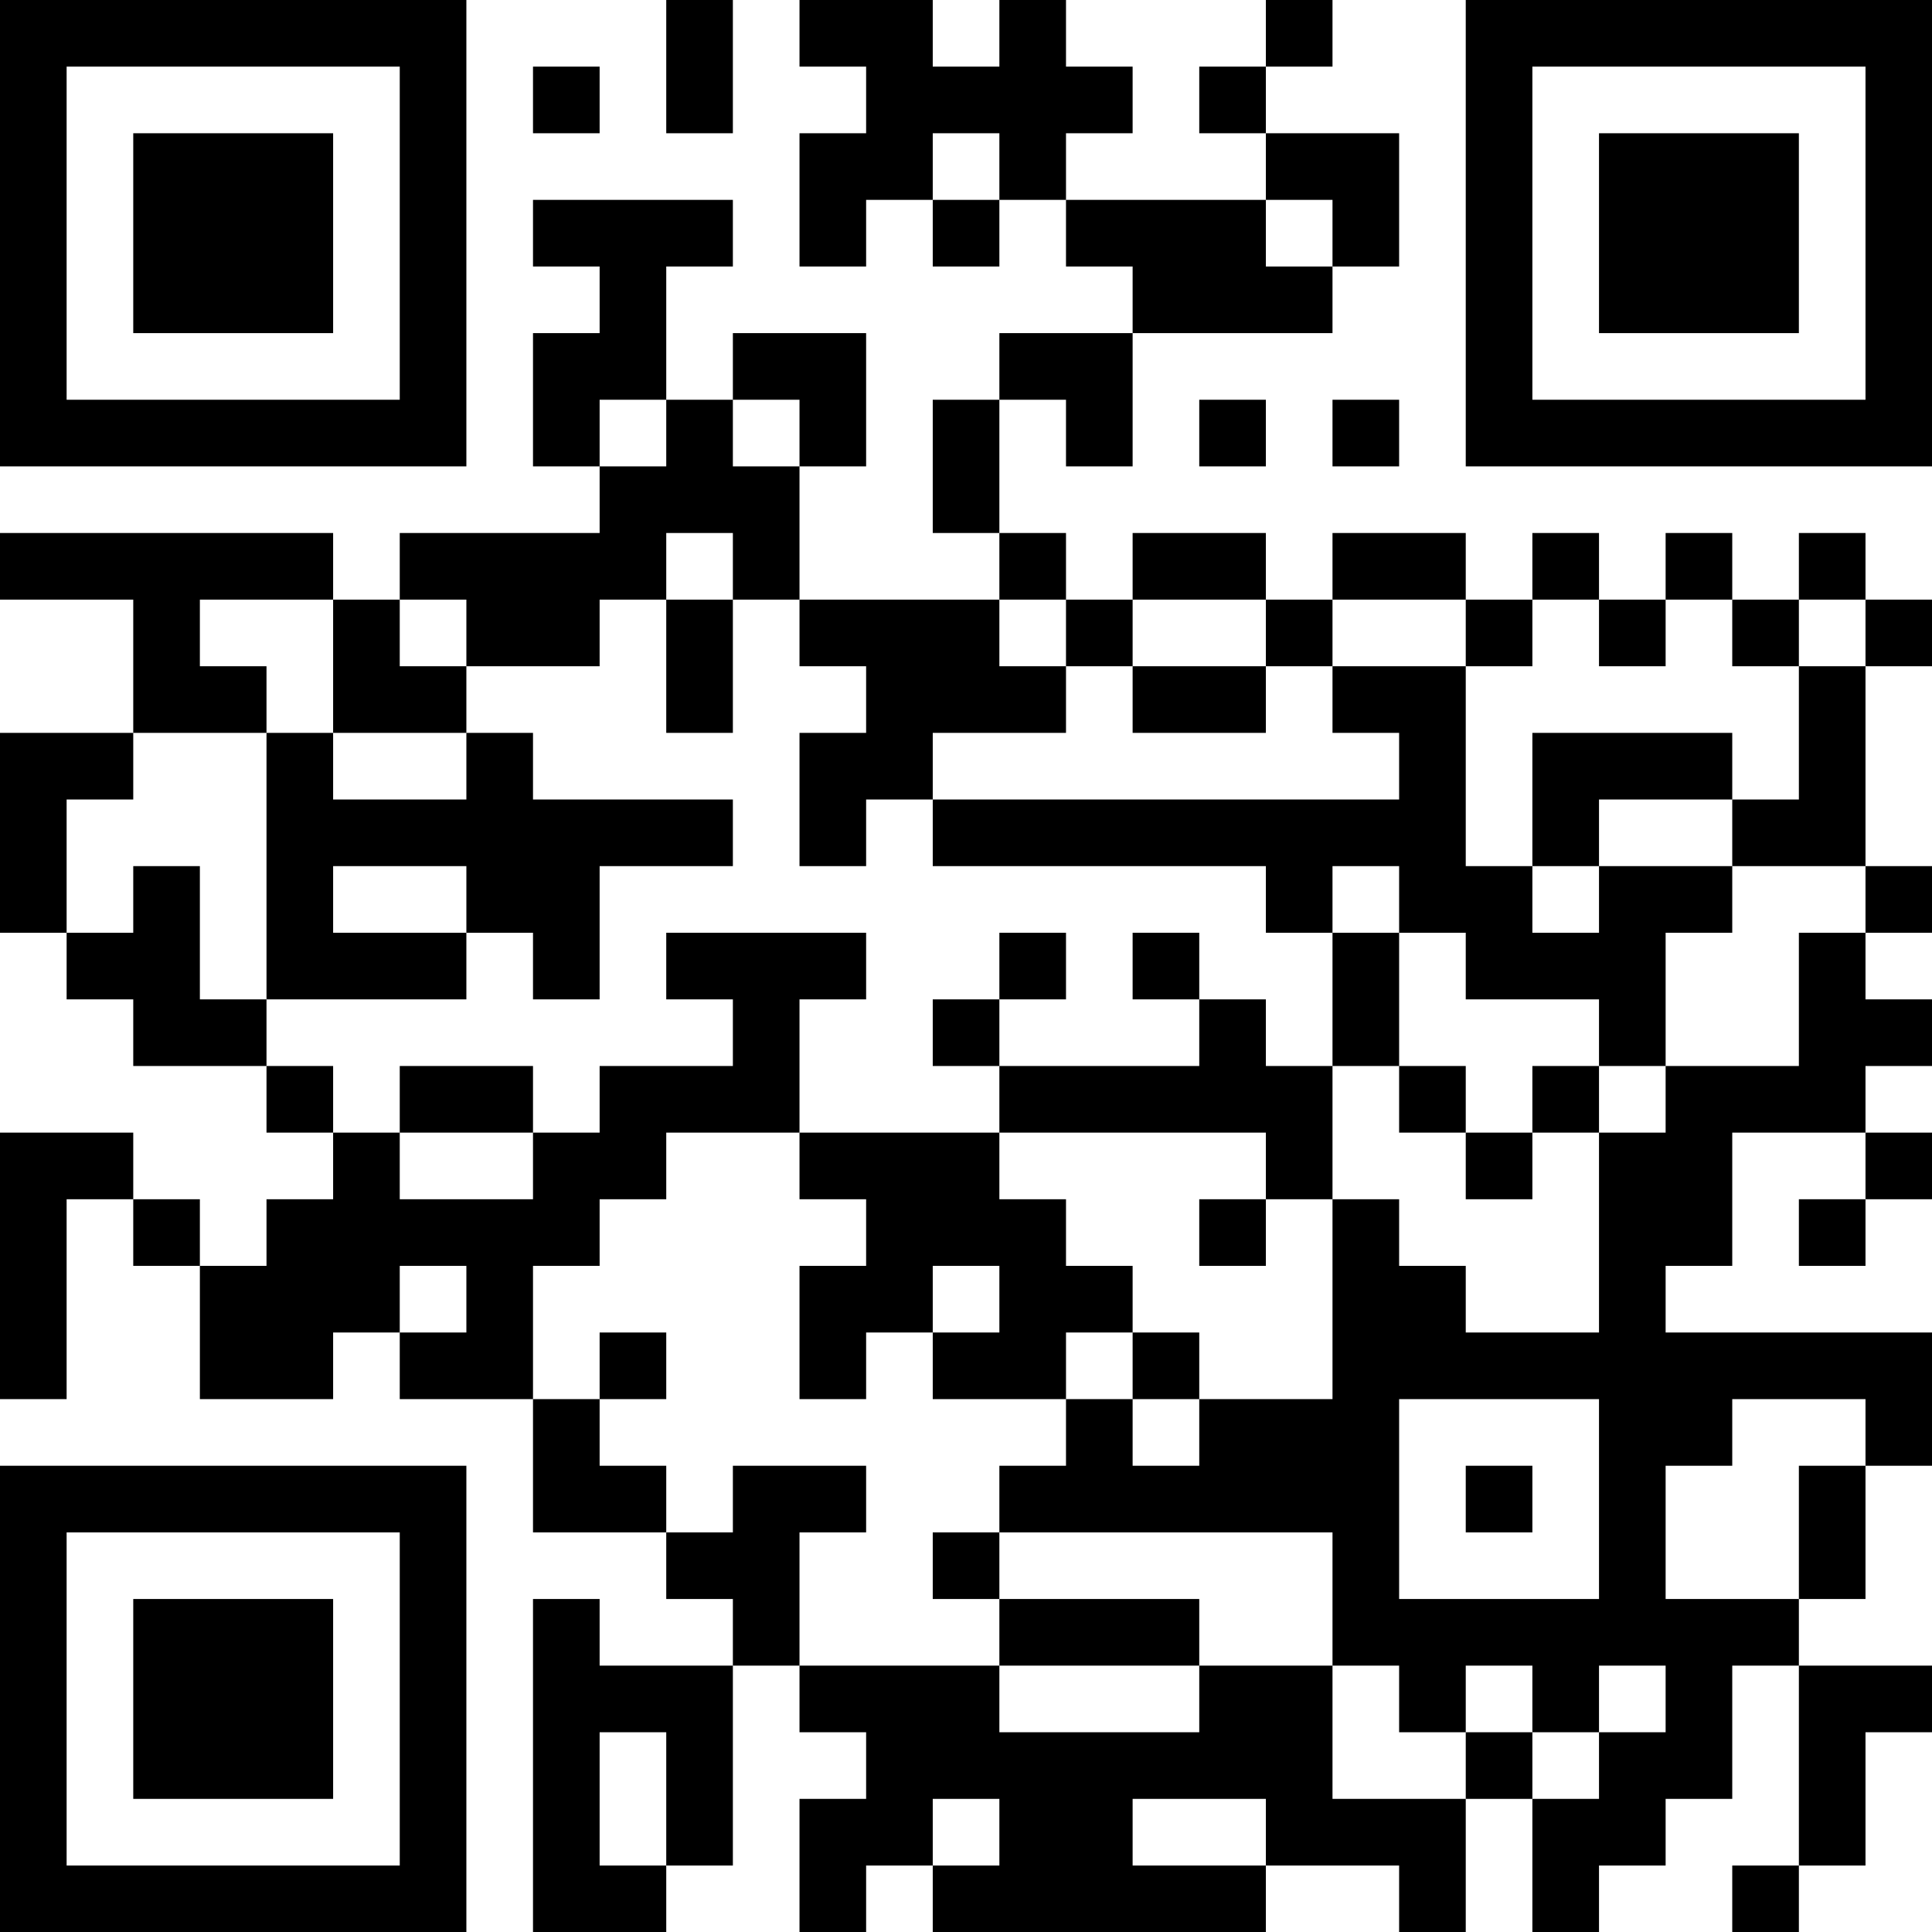
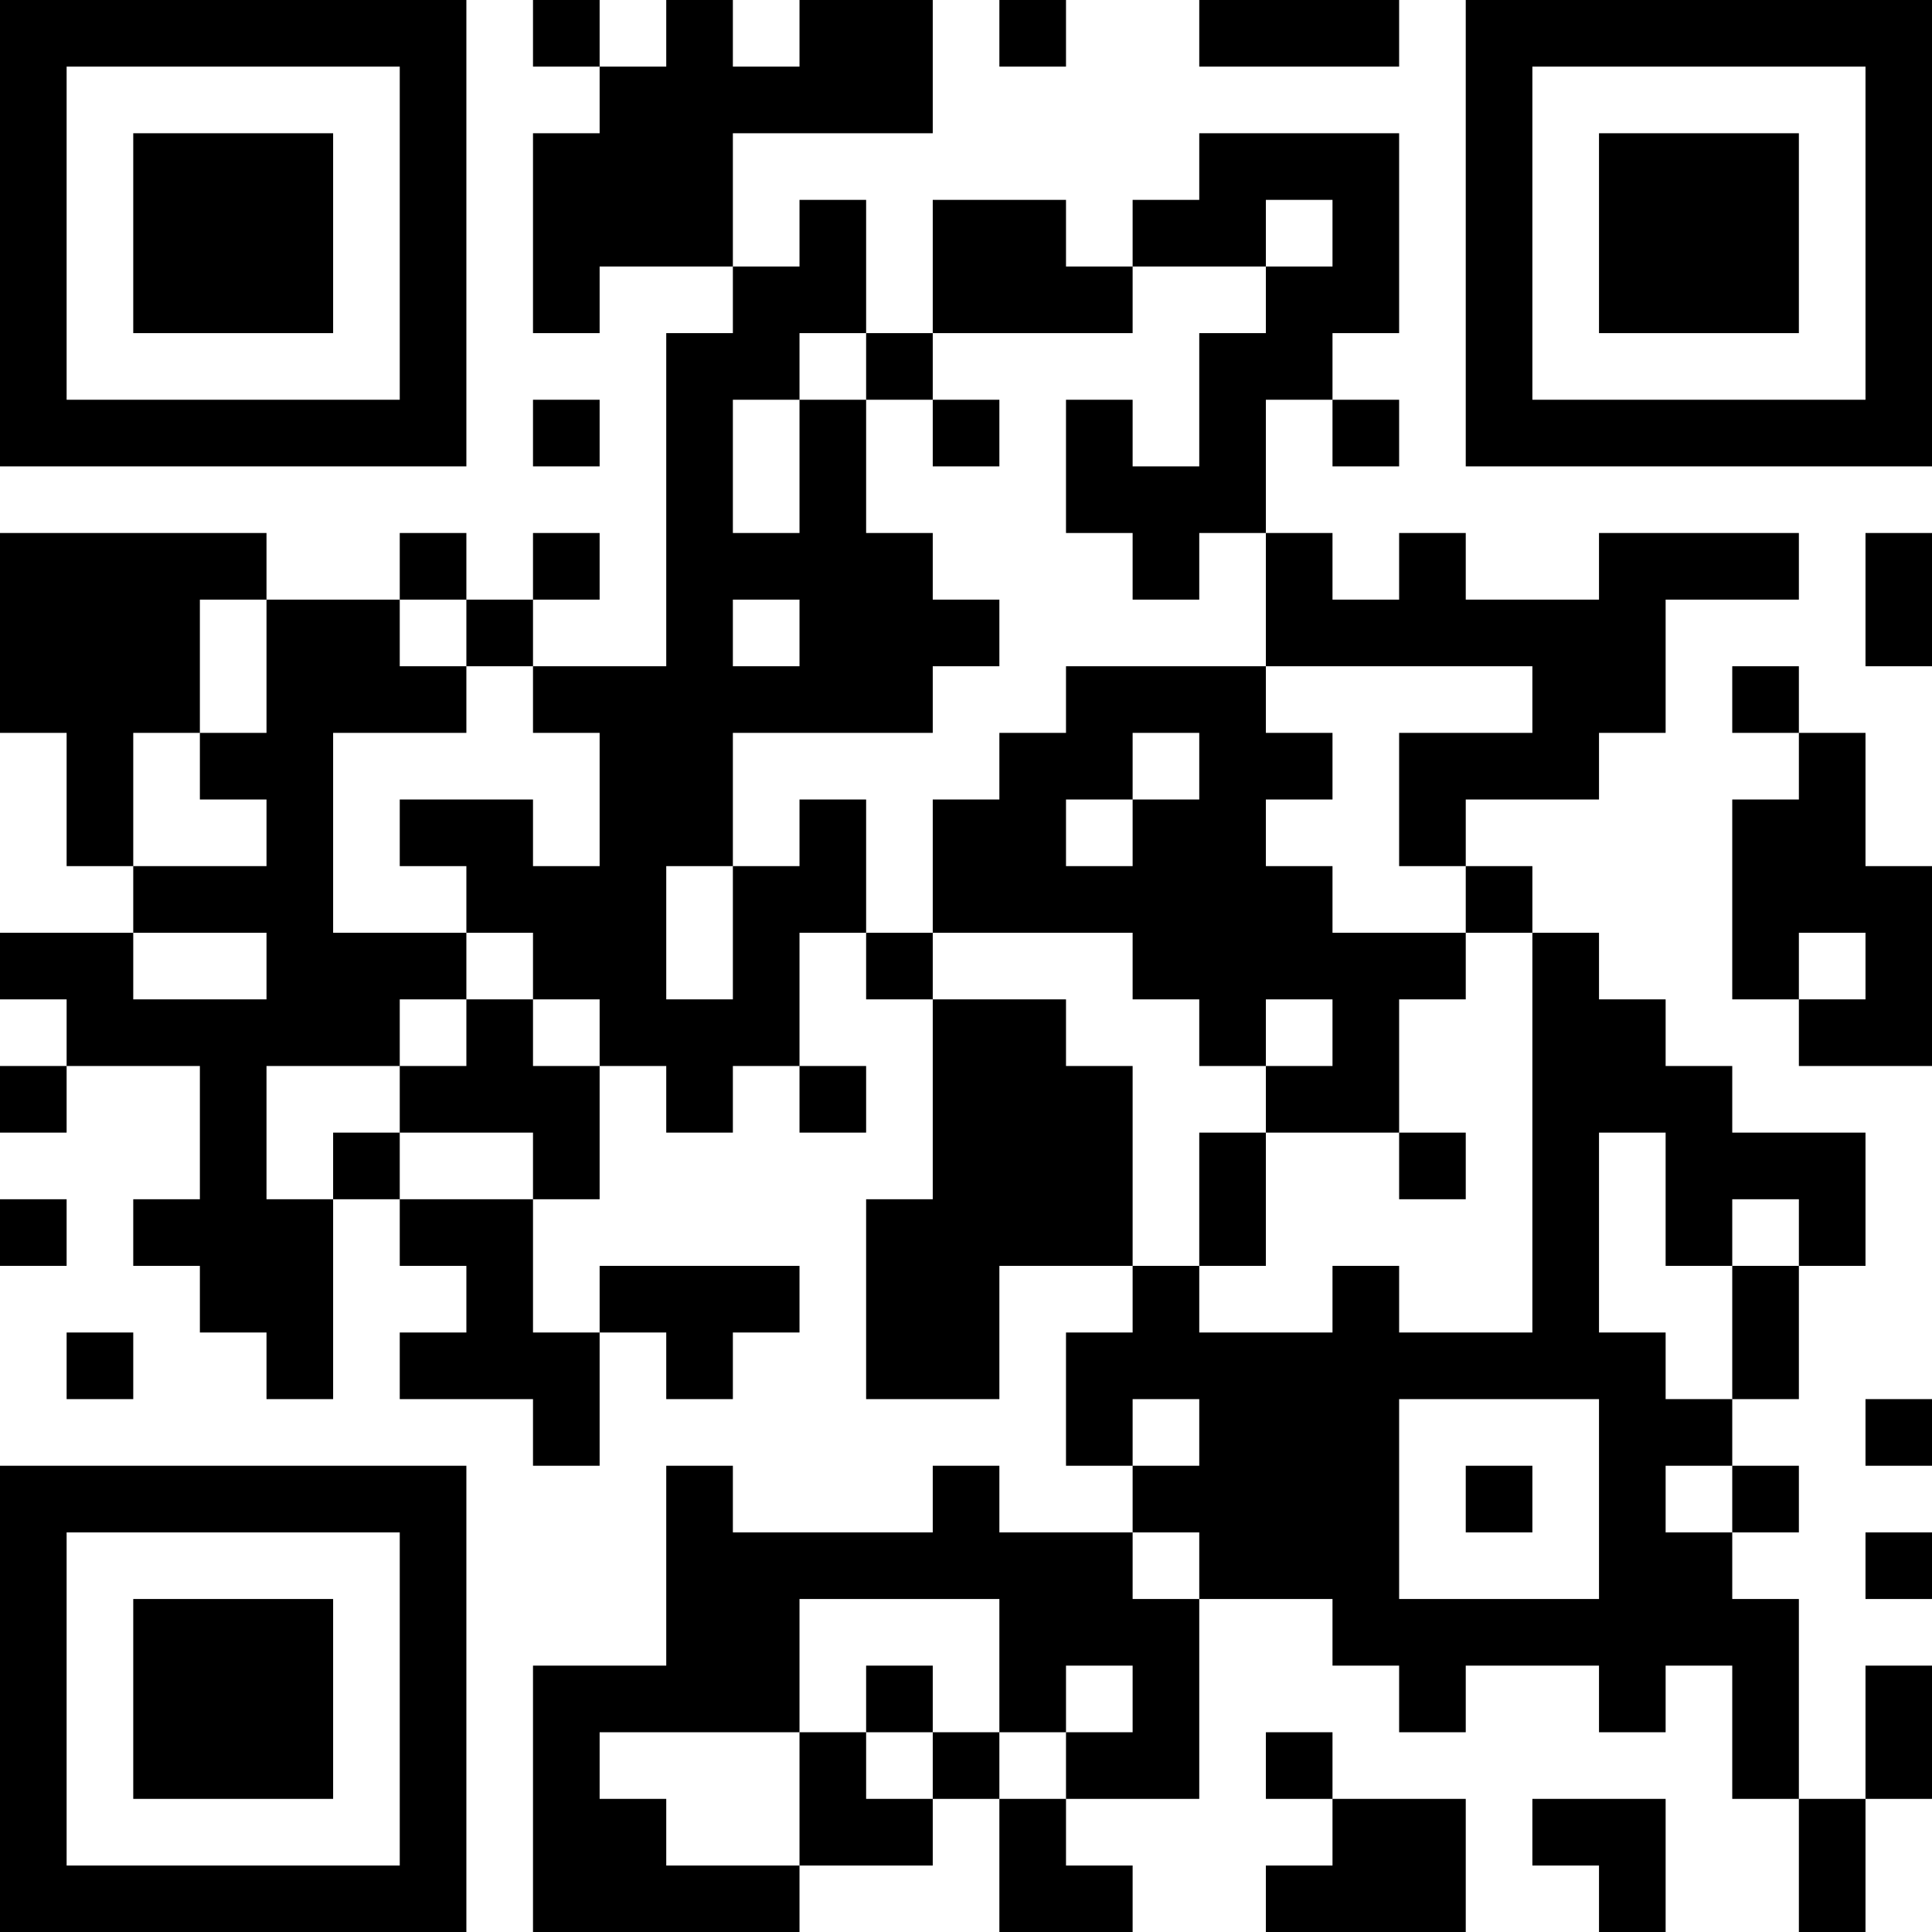
<svg xmlns="http://www.w3.org/2000/svg" version="1.1" width="200" height="200" viewBox="0 0 200 200">
  <rect x="0" y="0" width="200" height="200" fill="#ffffff" />
  <g transform="scale(6.897)">
    <g transform="translate(0,0)">
-       <path fill-rule="evenodd" d="M10 0L10 2L11 2L11 0ZM12 0L12 1L13 1L13 2L12 2L12 4L13 4L13 3L14 3L14 4L15 4L15 3L16 3L16 4L17 4L17 5L15 5L15 6L14 6L14 8L15 8L15 9L12 9L12 7L13 7L13 5L11 5L11 6L10 6L10 4L11 4L11 3L8 3L8 4L9 4L9 5L8 5L8 7L9 7L9 8L6 8L6 9L5 9L5 8L0 8L0 9L2 9L2 11L0 11L0 14L1 14L1 15L2 15L2 16L4 16L4 17L5 17L5 18L4 18L4 19L3 19L3 18L2 18L2 17L0 17L0 21L1 21L1 18L2 18L2 19L3 19L3 21L5 21L5 20L6 20L6 21L8 21L8 23L10 23L10 24L11 24L11 25L9 25L9 24L8 24L8 29L10 29L10 28L11 28L11 25L12 25L12 26L13 26L13 27L12 27L12 29L13 29L13 28L14 28L14 29L19 29L19 28L21 28L21 29L22 29L22 27L23 27L23 29L24 29L24 28L25 28L25 27L26 27L26 25L27 25L27 28L26 28L26 29L27 29L27 28L28 28L28 26L29 26L29 25L27 25L27 24L28 24L28 22L29 22L29 20L25 20L25 19L26 19L26 17L28 17L28 18L27 18L27 19L28 19L28 18L29 18L29 17L28 17L28 16L29 16L29 15L28 15L28 14L29 14L29 13L28 13L28 10L29 10L29 9L28 9L28 8L27 8L27 9L26 9L26 8L25 8L25 9L24 9L24 8L23 8L23 9L22 9L22 8L20 8L20 9L19 9L19 8L17 8L17 9L16 9L16 8L15 8L15 6L16 6L16 7L17 7L17 5L20 5L20 4L21 4L21 2L19 2L19 1L20 1L20 0L19 0L19 1L18 1L18 2L19 2L19 3L16 3L16 2L17 2L17 1L16 1L16 0L15 0L15 1L14 1L14 0ZM8 1L8 2L9 2L9 1ZM14 2L14 3L15 3L15 2ZM19 3L19 4L20 4L20 3ZM9 6L9 7L10 7L10 6ZM11 6L11 7L12 7L12 6ZM18 6L18 7L19 7L19 6ZM20 6L20 7L21 7L21 6ZM10 8L10 9L9 9L9 10L7 10L7 9L6 9L6 10L7 10L7 11L5 11L5 9L3 9L3 10L4 10L4 11L2 11L2 12L1 12L1 14L2 14L2 13L3 13L3 15L4 15L4 16L5 16L5 17L6 17L6 18L8 18L8 17L9 17L9 16L11 16L11 15L10 15L10 14L13 14L13 15L12 15L12 17L10 17L10 18L9 18L9 19L8 19L8 21L9 21L9 22L10 22L10 23L11 23L11 22L13 22L13 23L12 23L12 25L15 25L15 26L18 26L18 25L20 25L20 27L22 27L22 26L23 26L23 27L24 27L24 26L25 26L25 25L24 25L24 26L23 26L23 25L22 25L22 26L21 26L21 25L20 25L20 23L15 23L15 22L16 22L16 21L17 21L17 22L18 22L18 21L20 21L20 18L21 18L21 19L22 19L22 20L24 20L24 17L25 17L25 16L27 16L27 14L28 14L28 13L26 13L26 12L27 12L27 10L28 10L28 9L27 9L27 10L26 10L26 9L25 9L25 10L24 10L24 9L23 9L23 10L22 10L22 9L20 9L20 10L19 10L19 9L17 9L17 10L16 10L16 9L15 9L15 10L16 10L16 11L14 11L14 12L13 12L13 13L12 13L12 11L13 11L13 10L12 10L12 9L11 9L11 8ZM10 9L10 11L11 11L11 9ZM17 10L17 11L19 11L19 10ZM20 10L20 11L21 11L21 12L14 12L14 13L19 13L19 14L20 14L20 16L19 16L19 15L18 15L18 14L17 14L17 15L18 15L18 16L15 16L15 15L16 15L16 14L15 14L15 15L14 15L14 16L15 16L15 17L12 17L12 18L13 18L13 19L12 19L12 21L13 21L13 20L14 20L14 21L16 21L16 20L17 20L17 21L18 21L18 20L17 20L17 19L16 19L16 18L15 18L15 17L19 17L19 18L18 18L18 19L19 19L19 18L20 18L20 16L21 16L21 17L22 17L22 18L23 18L23 17L24 17L24 16L25 16L25 14L26 14L26 13L24 13L24 12L26 12L26 11L23 11L23 13L22 13L22 10ZM4 11L4 15L7 15L7 14L8 14L8 15L9 15L9 13L11 13L11 12L8 12L8 11L7 11L7 12L5 12L5 11ZM5 13L5 14L7 14L7 13ZM20 13L20 14L21 14L21 16L22 16L22 17L23 17L23 16L24 16L24 15L22 15L22 14L21 14L21 13ZM23 13L23 14L24 14L24 13ZM6 16L6 17L8 17L8 16ZM6 19L6 20L7 20L7 19ZM14 19L14 20L15 20L15 19ZM9 20L9 21L10 21L10 20ZM21 21L21 24L24 24L24 21ZM26 21L26 22L25 22L25 24L27 24L27 22L28 22L28 21ZM22 22L22 23L23 23L23 22ZM14 23L14 24L15 24L15 25L18 25L18 24L15 24L15 23ZM9 26L9 28L10 28L10 26ZM14 27L14 28L15 28L15 27ZM17 27L17 28L19 28L19 27ZM0 0L0 7L7 7L7 0ZM1 1L1 6L6 6L6 1ZM2 2L2 5L5 5L5 2ZM22 0L22 7L29 7L29 0ZM23 1L23 6L28 6L28 1ZM24 2L24 5L27 5L27 2ZM0 22L0 29L7 29L7 22ZM1 23L1 28L6 28L6 23ZM2 24L2 27L5 27L5 24Z" fill="#000000" />
+       <path fill-rule="evenodd" d="M8 0L8 1L9 1L9 2L8 2L8 5L9 5L9 4L11 4L11 5L10 5L10 10L8 10L8 9L9 9L9 8L8 8L8 9L7 9L7 8L6 8L6 9L4 9L4 8L0 8L0 11L1 11L1 13L2 13L2 14L0 14L0 15L1 15L1 16L0 16L0 17L1 17L1 16L3 16L3 18L2 18L2 19L3 19L3 20L4 20L4 21L5 21L5 18L6 18L6 19L7 19L7 20L6 20L6 21L8 21L8 22L9 22L9 20L10 20L10 21L11 21L11 20L12 20L12 19L9 19L9 20L8 20L8 18L9 18L9 16L10 16L10 17L11 17L11 16L12 16L12 17L13 17L13 16L12 16L12 14L13 14L13 15L14 15L14 18L13 18L13 21L15 21L15 19L17 19L17 20L16 20L16 22L17 22L17 23L15 23L15 22L14 22L14 23L11 23L11 22L10 22L10 25L8 25L8 29L12 29L12 28L14 28L14 27L15 27L15 29L17 29L17 28L16 28L16 27L18 27L18 24L20 24L20 25L21 25L21 26L22 26L22 25L24 25L24 26L25 26L25 25L26 25L26 27L27 27L27 29L28 29L28 27L29 27L29 25L28 25L28 27L27 27L27 24L26 24L26 23L27 23L27 22L26 22L26 21L27 21L27 19L28 19L28 17L26 17L26 16L25 16L25 15L24 15L24 14L23 14L23 13L22 13L22 12L24 12L24 11L25 11L25 9L27 9L27 8L24 8L24 9L22 9L22 8L21 8L21 9L20 9L20 8L19 8L19 6L20 6L20 7L21 7L21 6L20 6L20 5L21 5L21 2L18 2L18 3L17 3L17 4L16 4L16 3L14 3L14 5L13 5L13 3L12 3L12 4L11 4L11 2L14 2L14 0L12 0L12 1L11 1L11 0L10 0L10 1L9 1L9 0ZM15 0L15 1L16 1L16 0ZM18 0L18 1L21 1L21 0ZM19 3L19 4L17 4L17 5L14 5L14 6L13 6L13 5L12 5L12 6L11 6L11 8L12 8L12 6L13 6L13 8L14 8L14 9L15 9L15 10L14 10L14 11L11 11L11 13L10 13L10 15L11 15L11 13L12 13L12 12L13 12L13 14L14 14L14 15L16 15L16 16L17 16L17 19L18 19L18 20L20 20L20 19L21 19L21 20L23 20L23 14L22 14L22 13L21 13L21 11L23 11L23 10L19 10L19 8L18 8L18 9L17 9L17 8L16 8L16 6L17 6L17 7L18 7L18 5L19 5L19 4L20 4L20 3ZM8 6L8 7L9 7L9 6ZM14 6L14 7L15 7L15 6ZM28 8L28 10L29 10L29 8ZM3 9L3 11L2 11L2 13L4 13L4 12L3 12L3 11L4 11L4 9ZM6 9L6 10L7 10L7 11L5 11L5 14L7 14L7 15L6 15L6 16L4 16L4 18L5 18L5 17L6 17L6 18L8 18L8 17L6 17L6 16L7 16L7 15L8 15L8 16L9 16L9 15L8 15L8 14L7 14L7 13L6 13L6 12L8 12L8 13L9 13L9 11L8 11L8 10L7 10L7 9ZM11 9L11 10L12 10L12 9ZM16 10L16 11L15 11L15 12L14 12L14 14L17 14L17 15L18 15L18 16L19 16L19 17L18 17L18 19L19 19L19 17L21 17L21 18L22 18L22 17L21 17L21 15L22 15L22 14L20 14L20 13L19 13L19 12L20 12L20 11L19 11L19 10ZM26 10L26 11L27 11L27 12L26 12L26 15L27 15L27 16L29 16L29 13L28 13L28 11L27 11L27 10ZM17 11L17 12L16 12L16 13L17 13L17 12L18 12L18 11ZM2 14L2 15L4 15L4 14ZM27 14L27 15L28 15L28 14ZM19 15L19 16L20 16L20 15ZM24 17L24 20L25 20L25 21L26 21L26 19L27 19L27 18L26 18L26 19L25 19L25 17ZM0 18L0 19L1 19L1 18ZM1 20L1 21L2 21L2 20ZM17 21L17 22L18 22L18 21ZM21 21L21 24L24 24L24 21ZM28 21L28 22L29 22L29 21ZM22 22L22 23L23 23L23 22ZM25 22L25 23L26 23L26 22ZM17 23L17 24L18 24L18 23ZM28 23L28 24L29 24L29 23ZM12 24L12 26L9 26L9 27L10 27L10 28L12 28L12 26L13 26L13 27L14 27L14 26L15 26L15 27L16 27L16 26L17 26L17 25L16 25L16 26L15 26L15 24ZM13 25L13 26L14 26L14 25ZM19 26L19 27L20 27L20 28L19 28L19 29L22 29L22 27L20 27L20 26ZM23 27L23 28L24 28L24 29L25 29L25 27ZM0 0L0 7L7 7L7 0ZM1 1L1 6L6 6L6 1ZM2 2L2 5L5 5L5 2ZM22 0L22 7L29 7L29 0ZM23 1L23 6L28 6L28 1ZM24 2L24 5L27 5L27 2ZM0 22L0 29L7 29L7 22ZM1 23L1 28L6 28L6 23ZM2 24L2 27L5 27L5 24Z" fill="#000000" />
    </g>
  </g>
</svg>
